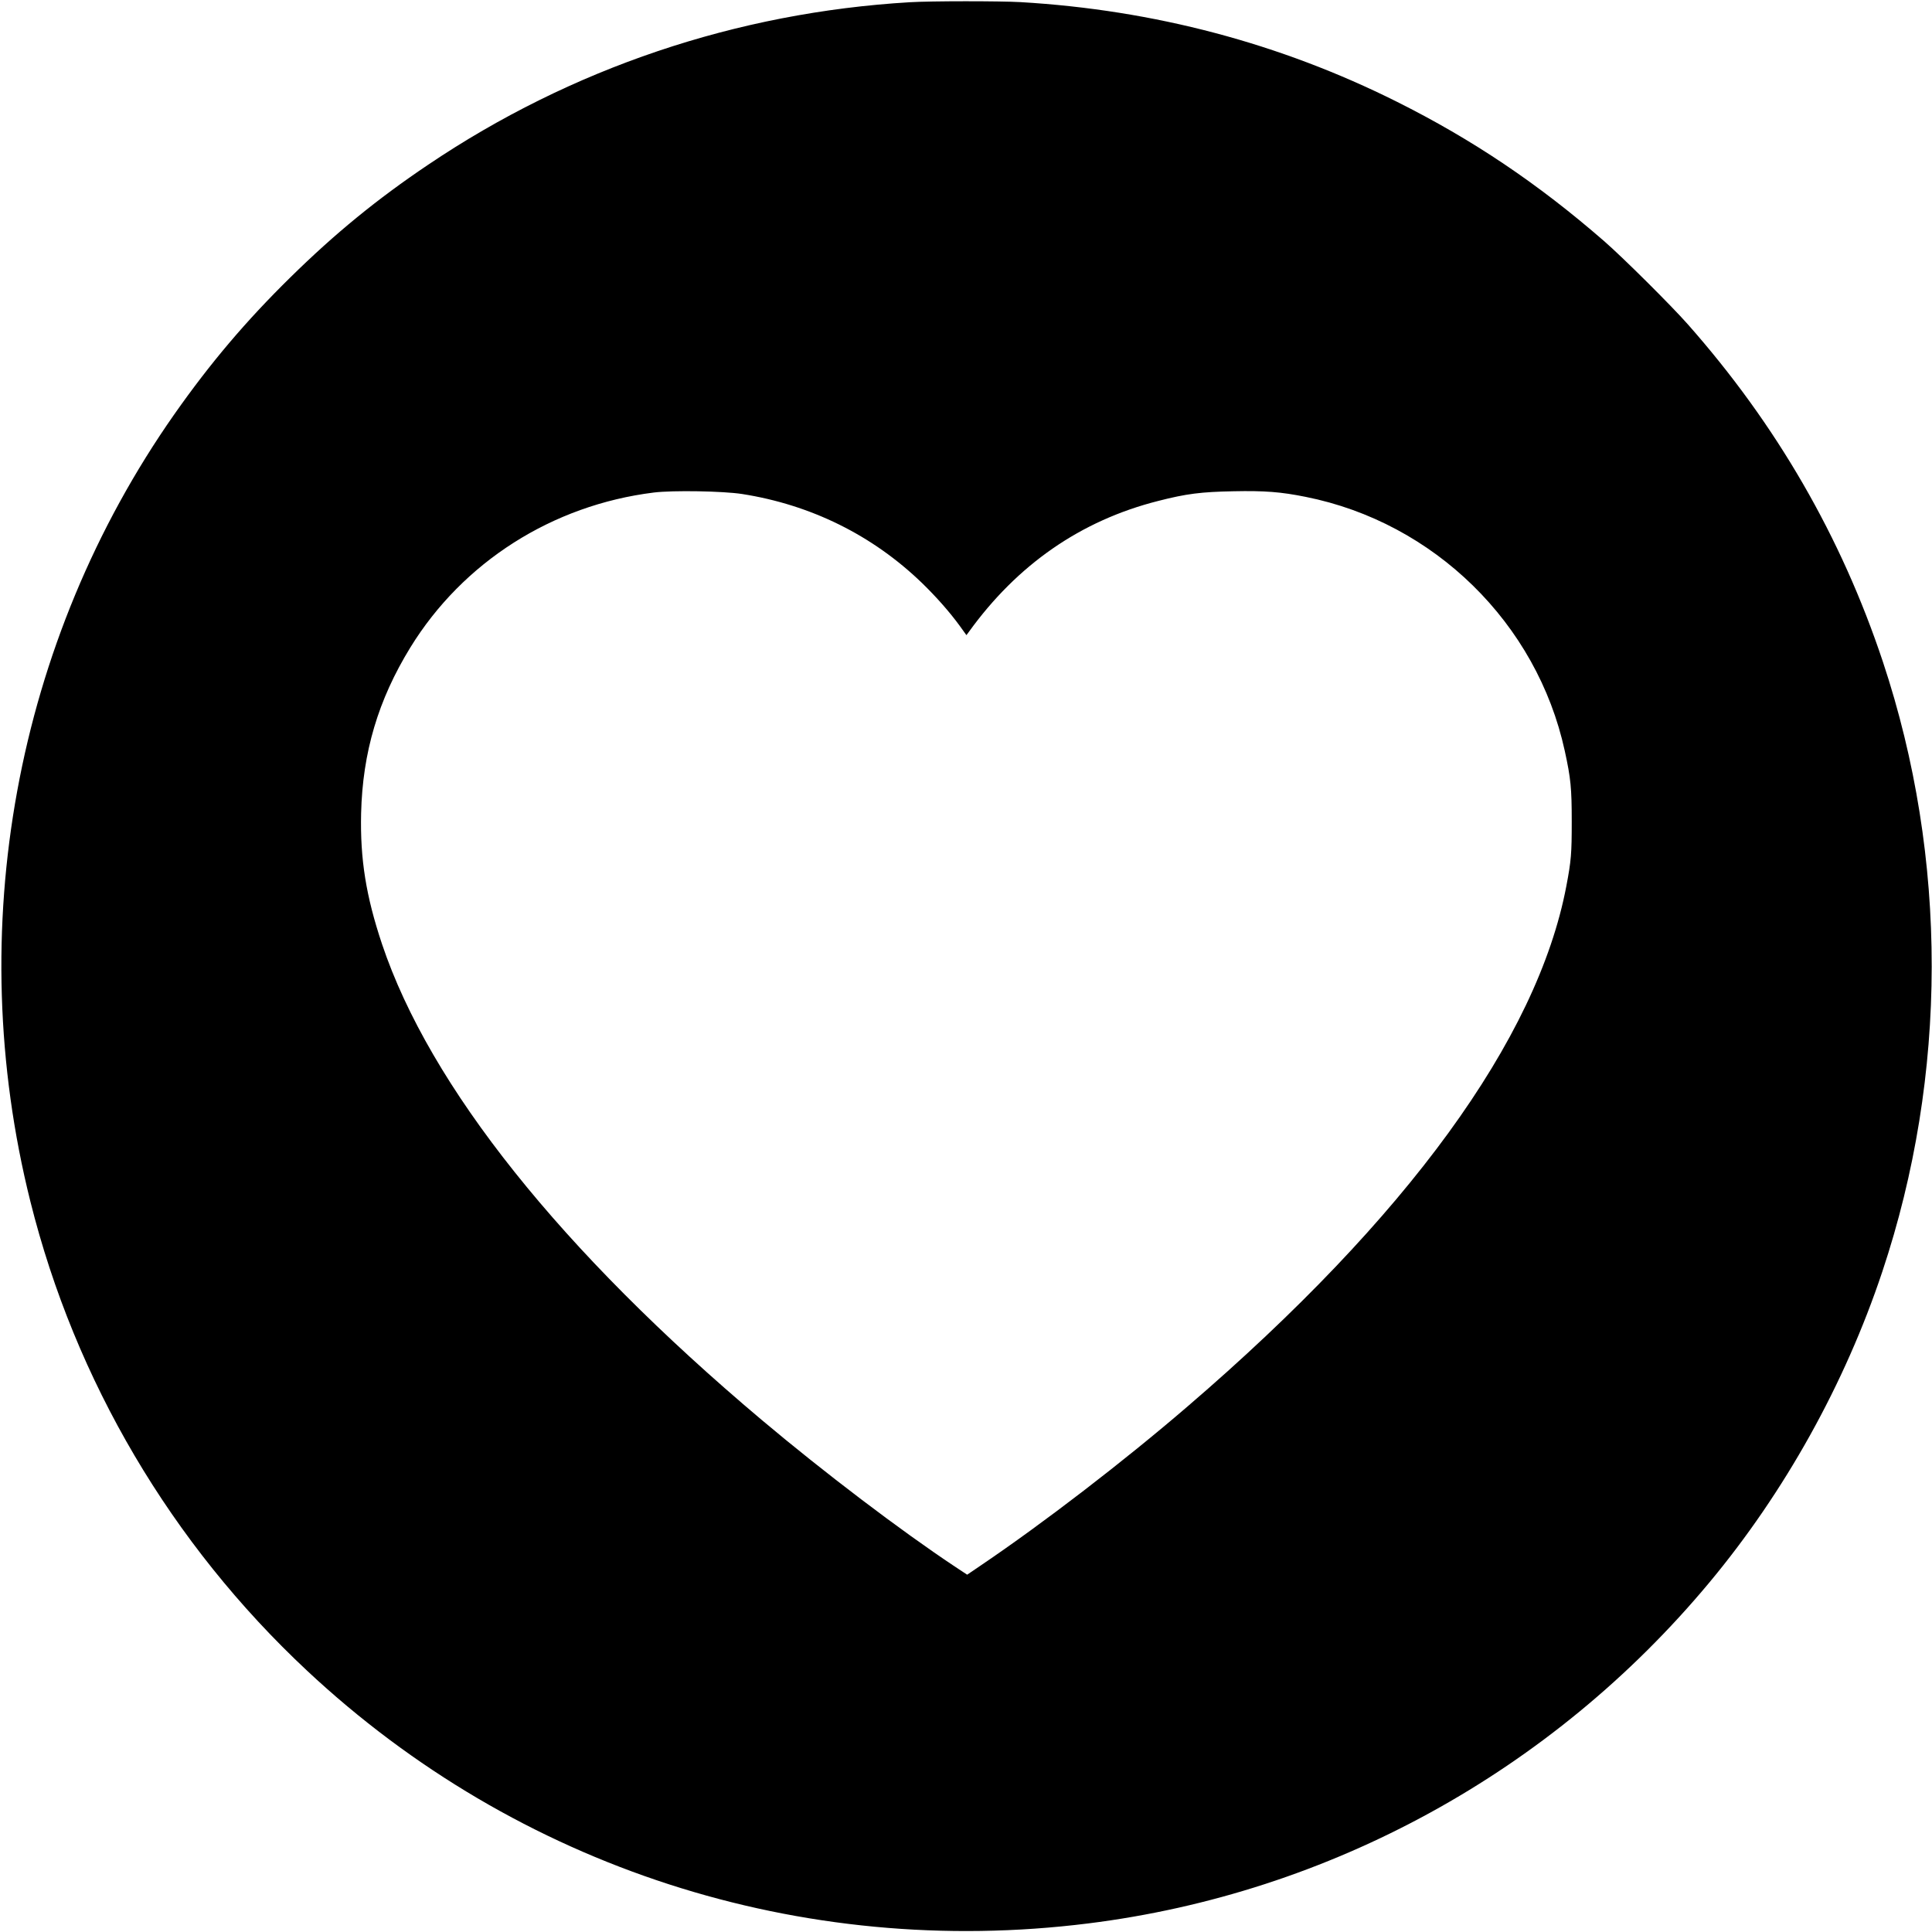
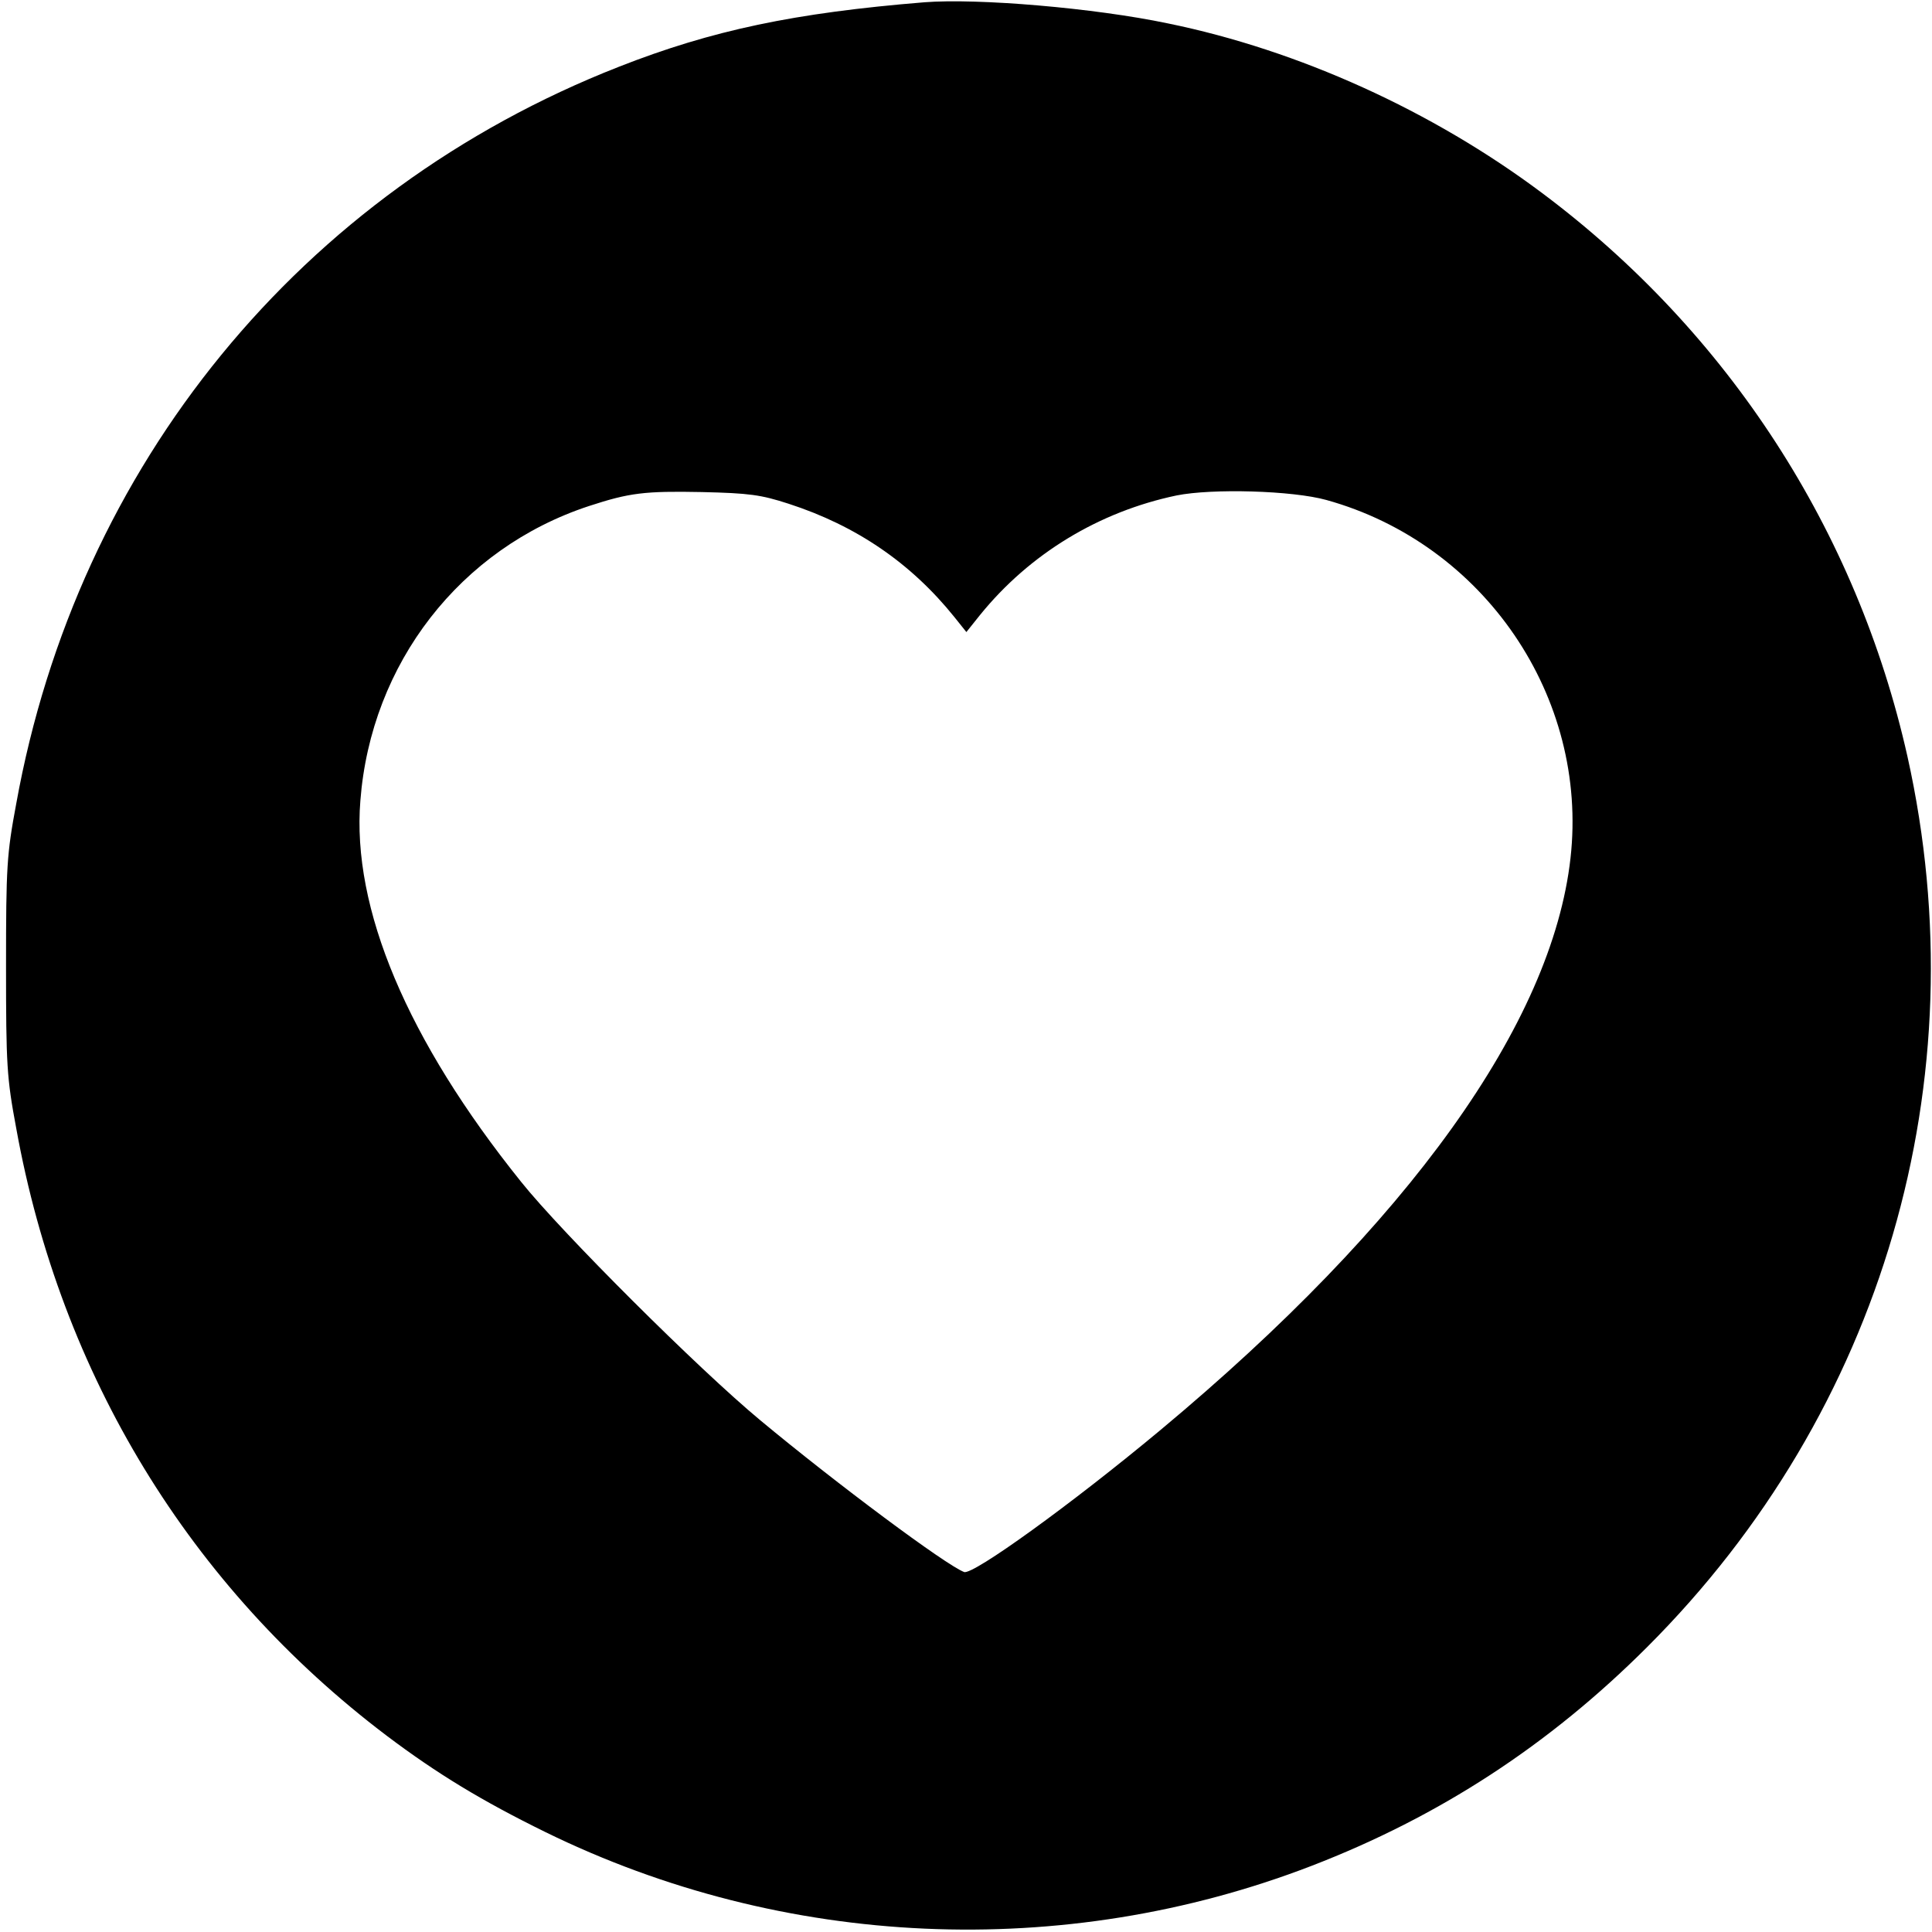
- <svg xmlns="http://www.w3.org/2000/svg" version="1.0" width="1826pt" height="1826pt" viewBox="0 0 1826 1826" preserveAspectRatio="xMidYMid meet">
-   <g transform="translate(0,1826) scale(0.1,-0.1)" fill="#000000" stroke="none">
-     <path d="M8600 18239 c-1638 -97 -3203 -625 -4555 -1537 -483 -325 -879 -649 -1299 -1062 -423 -415 -760 -814 -1098 -1295 -1504 -2145 -2003 -4872 -1361 -7440 423 -1694 1332 -3236 2616 -4436 1988 -1859 4670 -2727 7382 -2388 2284 285 4381 1435 5868 3219 714 856 1283 1879 1637 2940 621 1860 623 3908 6 5765 -393 1181 -1006 2242 -1844 3190 -159 180 -617 635 -792 787 -624 543 -1243 959 -1957 1316 -1103 552 -2296 868 -3558 942 -196 11 -846 11 -1045 -1z m-1586 -4648 c651 -102 1233 -390 1700 -841 135 -131 261 -274 356 -404 l64 -89 21 28 c460 639 1060 1055 1790 1240 269 69 406 86 715 92 292 6 447 -6 680 -53 1214 -242 2186 -1194 2449 -2400 57 -261 66 -352 66 -669 0 -303 -5 -368 -51 -610 -274 -1445 -1504 -3135 -3579 -4917 -603 -519 -1366 -1105 -1953 -1502 l-131 -89 -118 78 c-513 341 -1236 890 -1823 1384 -1895 1596 -3138 3154 -3589 4497 -152 454 -208 805 -198 1237 14 576 161 1072 465 1567 497 808 1342 1346 2302 1465 180 22 653 14 834 -14z" />
+ <svg xmlns="http://www.w3.org/2000/svg" version="1.0" width="512pt" height="512pt" viewBox="0 0 512 512" preserveAspectRatio="xMidYMid meet">
+   <g transform="translate(0,512) scale(0.1,-0.1)" fill="#000000" stroke="none">
+     <path d="M2450 5114 c-344 -28 -563 -74 -810 -171 -842 -330 -1435 -1055 -1597 -1953 -25 -134 -27 -166 -27 -430 0 -264 2 -296 27 -430 118 -654 460 -1215 982 -1610 134 -101 253 -173 420 -255 632 -310 1373 -343 2030 -90 340 131 631 321 890 580 625 624 881 1503 690 2360 -134 598 -474 1124 -969 1494 -290 217 -644 378 -991 449 -195 41 -504 67 -645 56z m-360 -1329 c179 -58 324 -157 439 -300 l32 -40 36 45 c132 163 316 274 521 317 95 19 307 13 397 -12 418 -116 695 -522 647 -949 -49 -438 -428 -967 -1087 -1516 -234 -195 -497 -385 -520 -376 -48 18 -338 234 -540 402 -164 136 -526 497 -634 632 -302 376 -449 725 -426 1010 28 364 265 669 606 781 107 35 147 40 299 37 126 -3 156 -7 230 -31z" />
  </g>
</svg>
